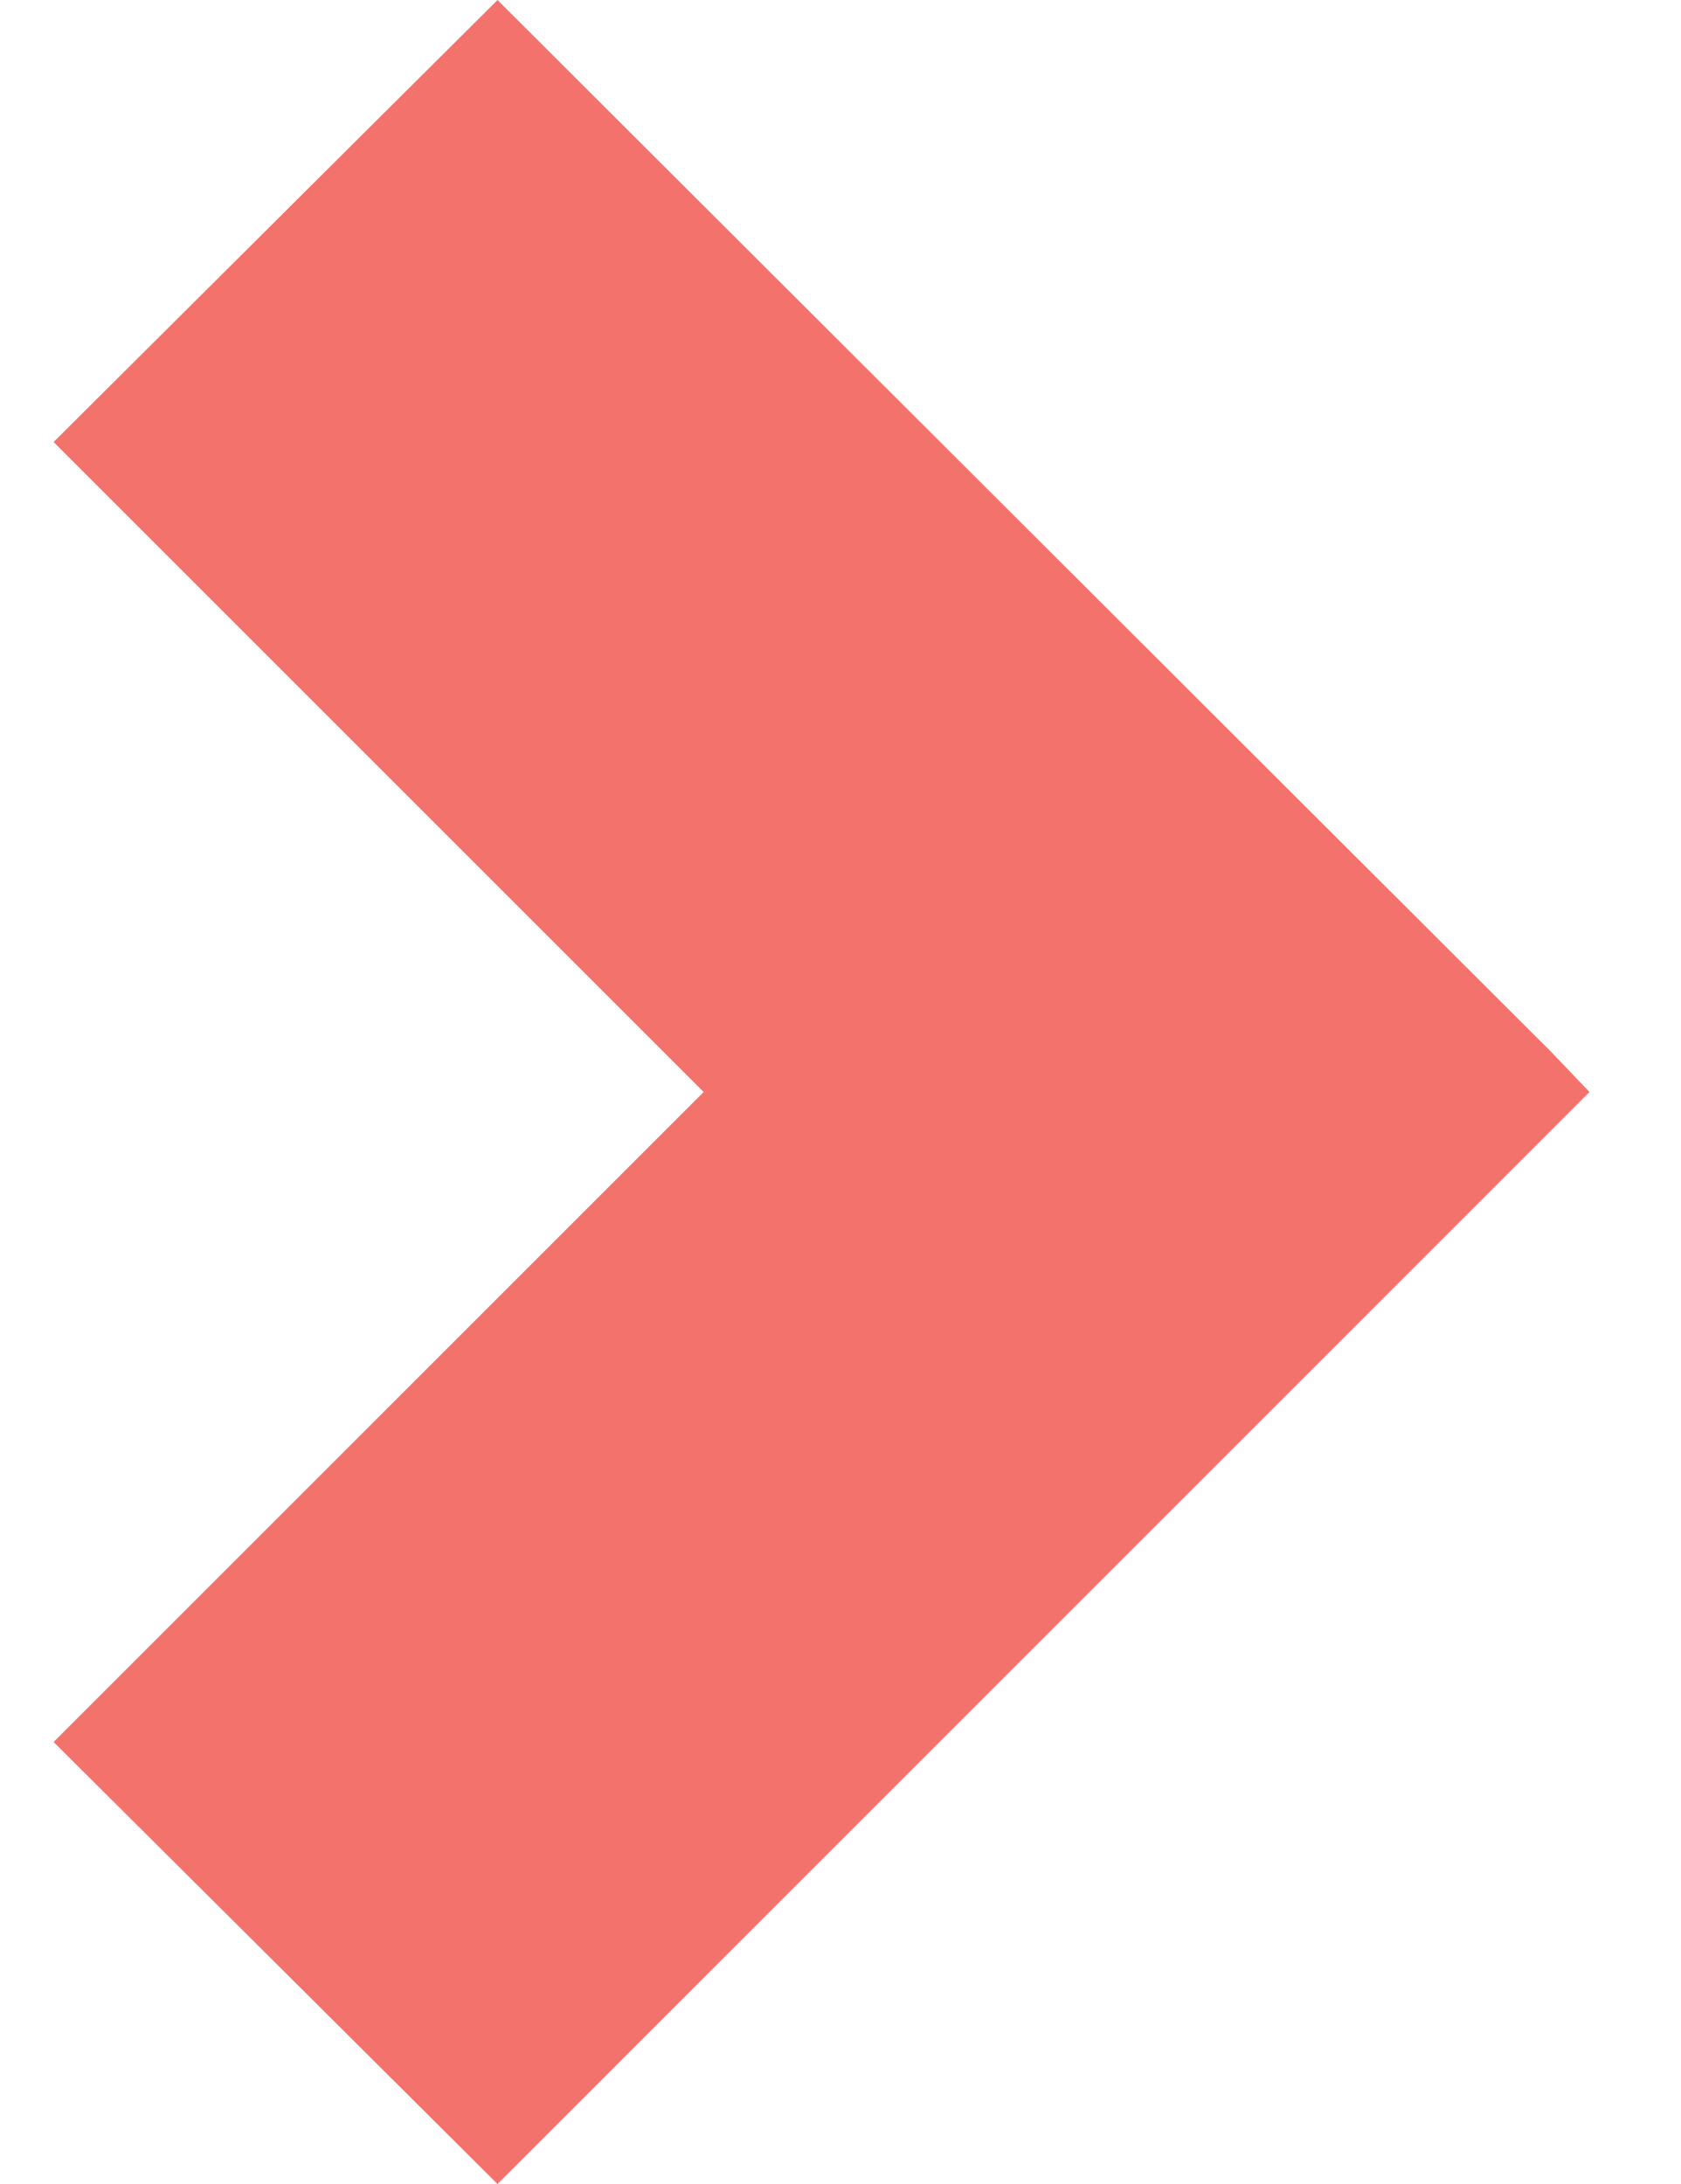
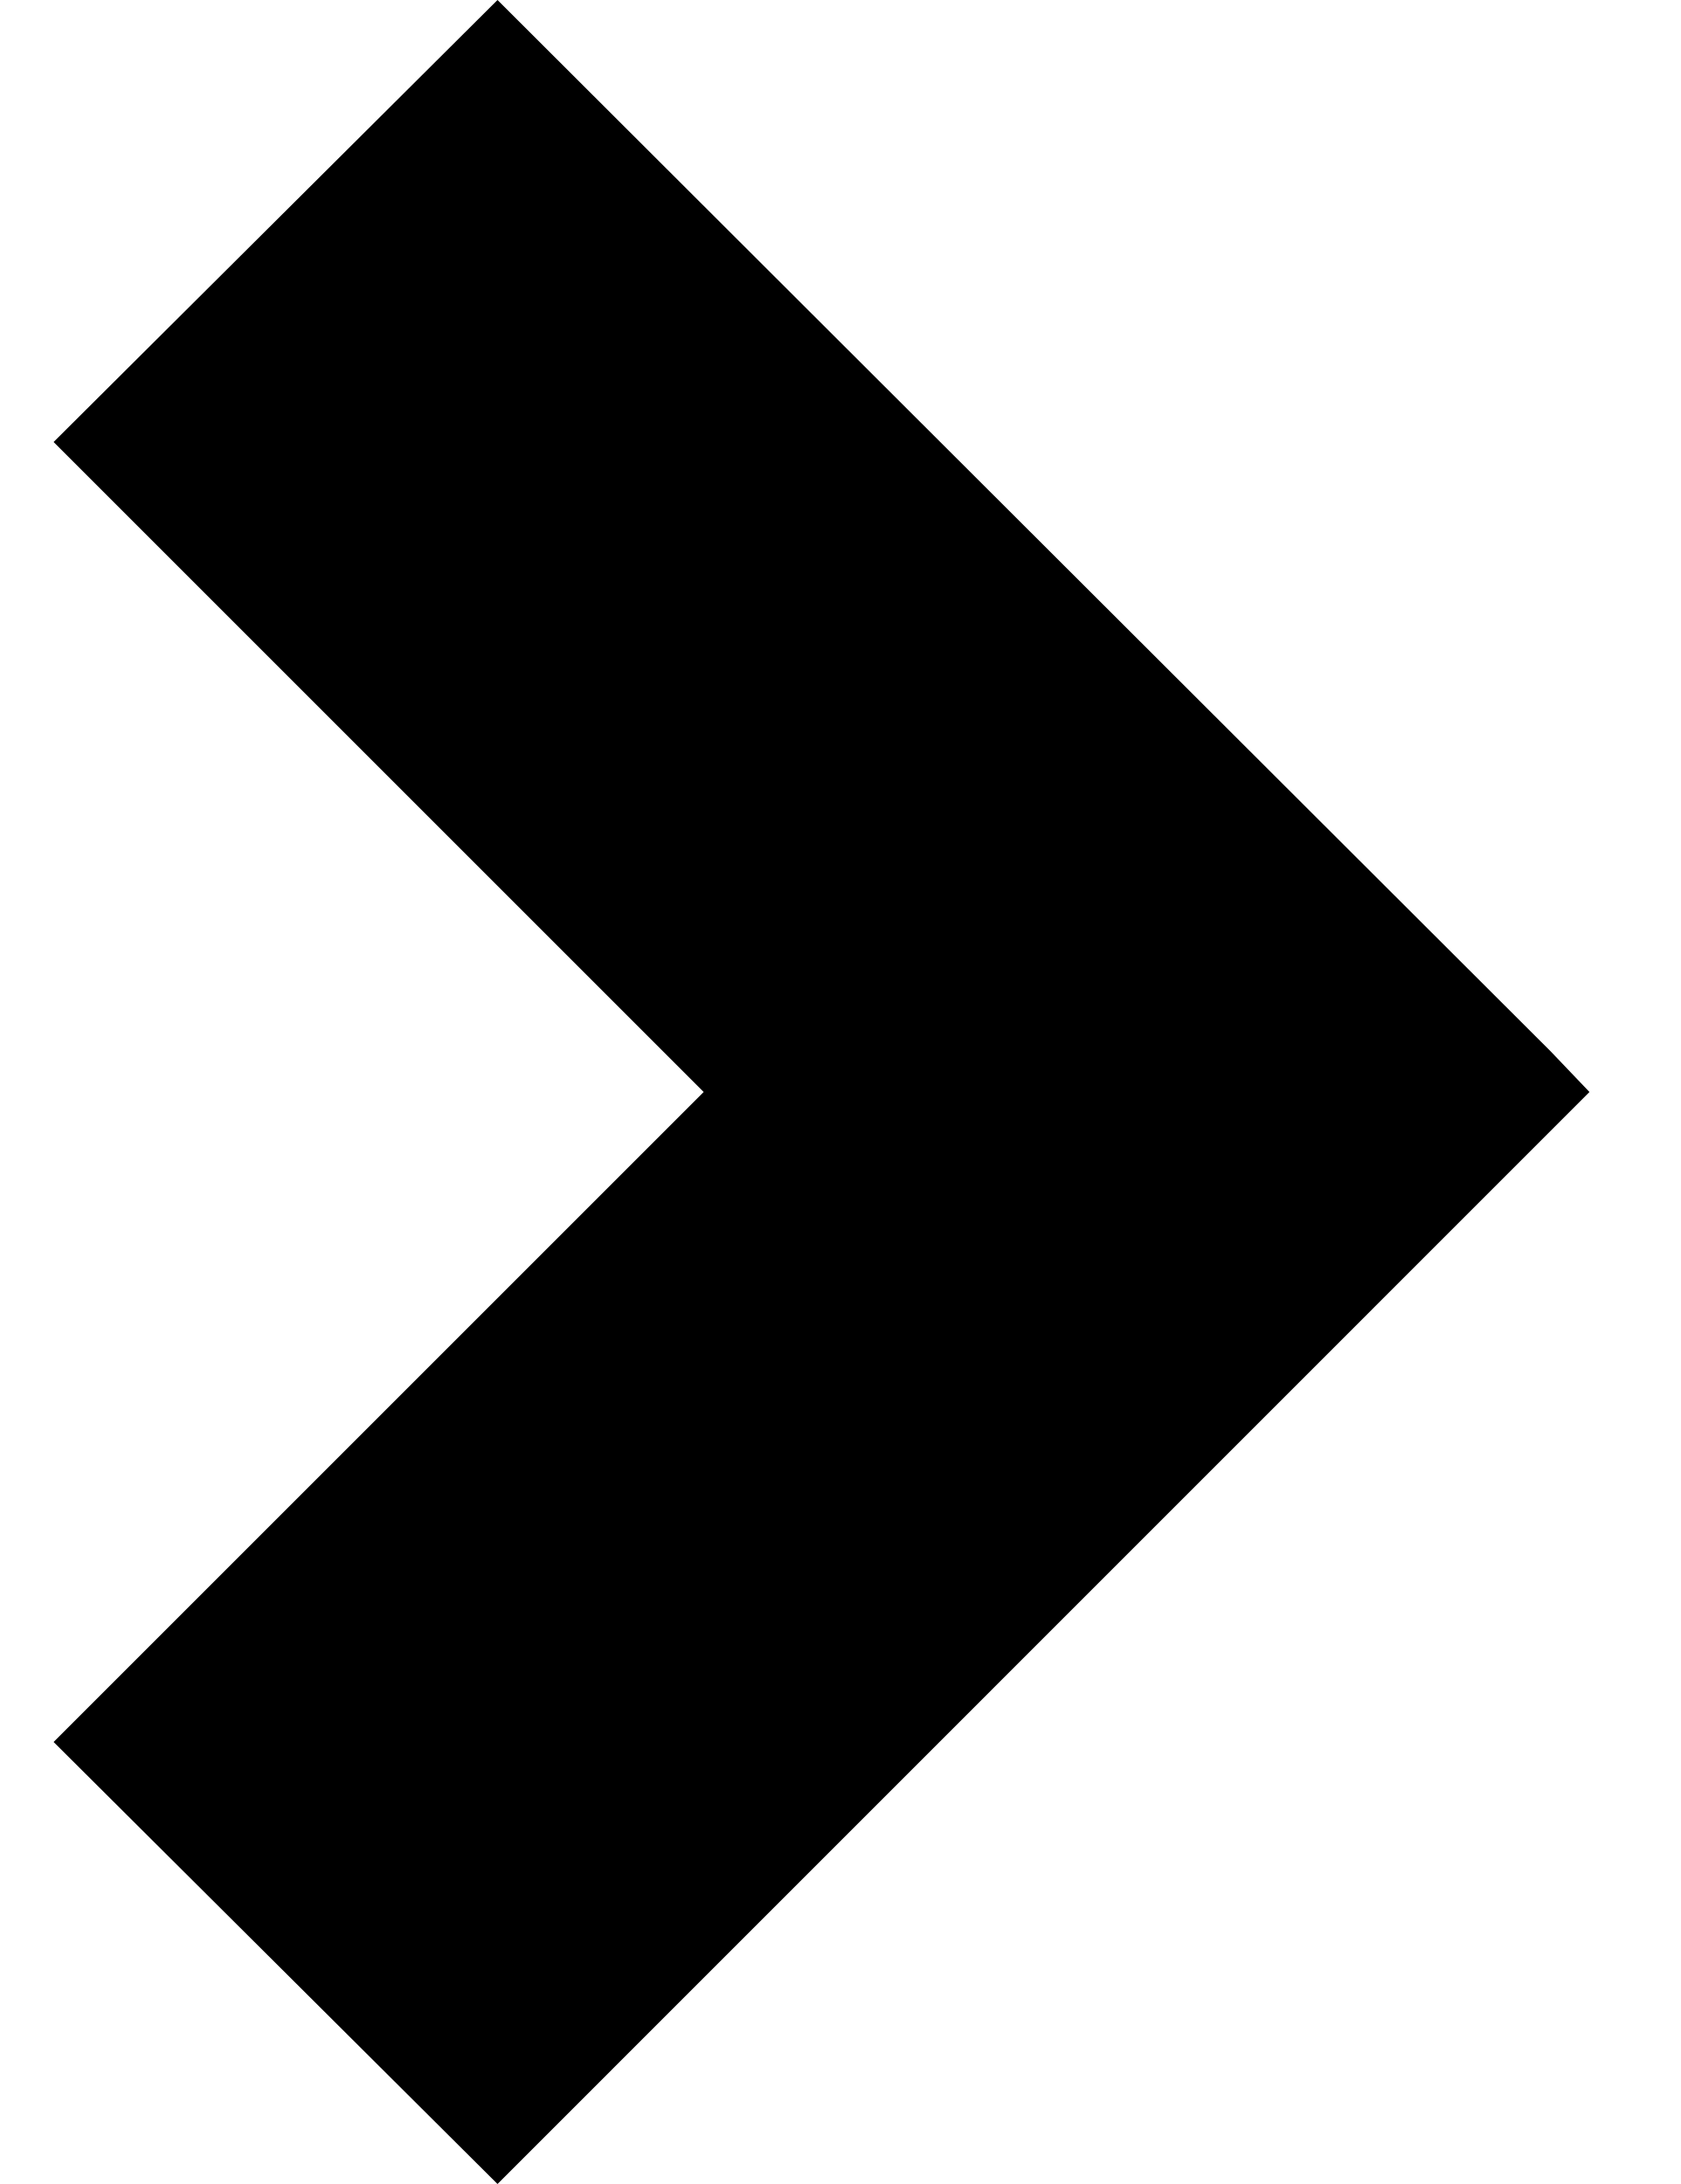
<svg xmlns="http://www.w3.org/2000/svg" width="10" height="13" viewBox="0 0 10 13" fill="none">
-   <path fill-rule="evenodd" clip-rule="evenodd" d="M0.319 10.369L4.188 6.5L0.319 2.631L2.961 0L9.23 6.259L9.46 6.5L2.961 13L0.319 10.369Z" fill="#F3736C" />
+   <path fill-rule="evenodd" clip-rule="evenodd" d="M0.319 10.369L4.188 6.5L0.319 2.631L2.961 0L9.23 6.259L9.46 6.5L2.961 13L0.319 10.369Z" fill="#000" />
</svg>
